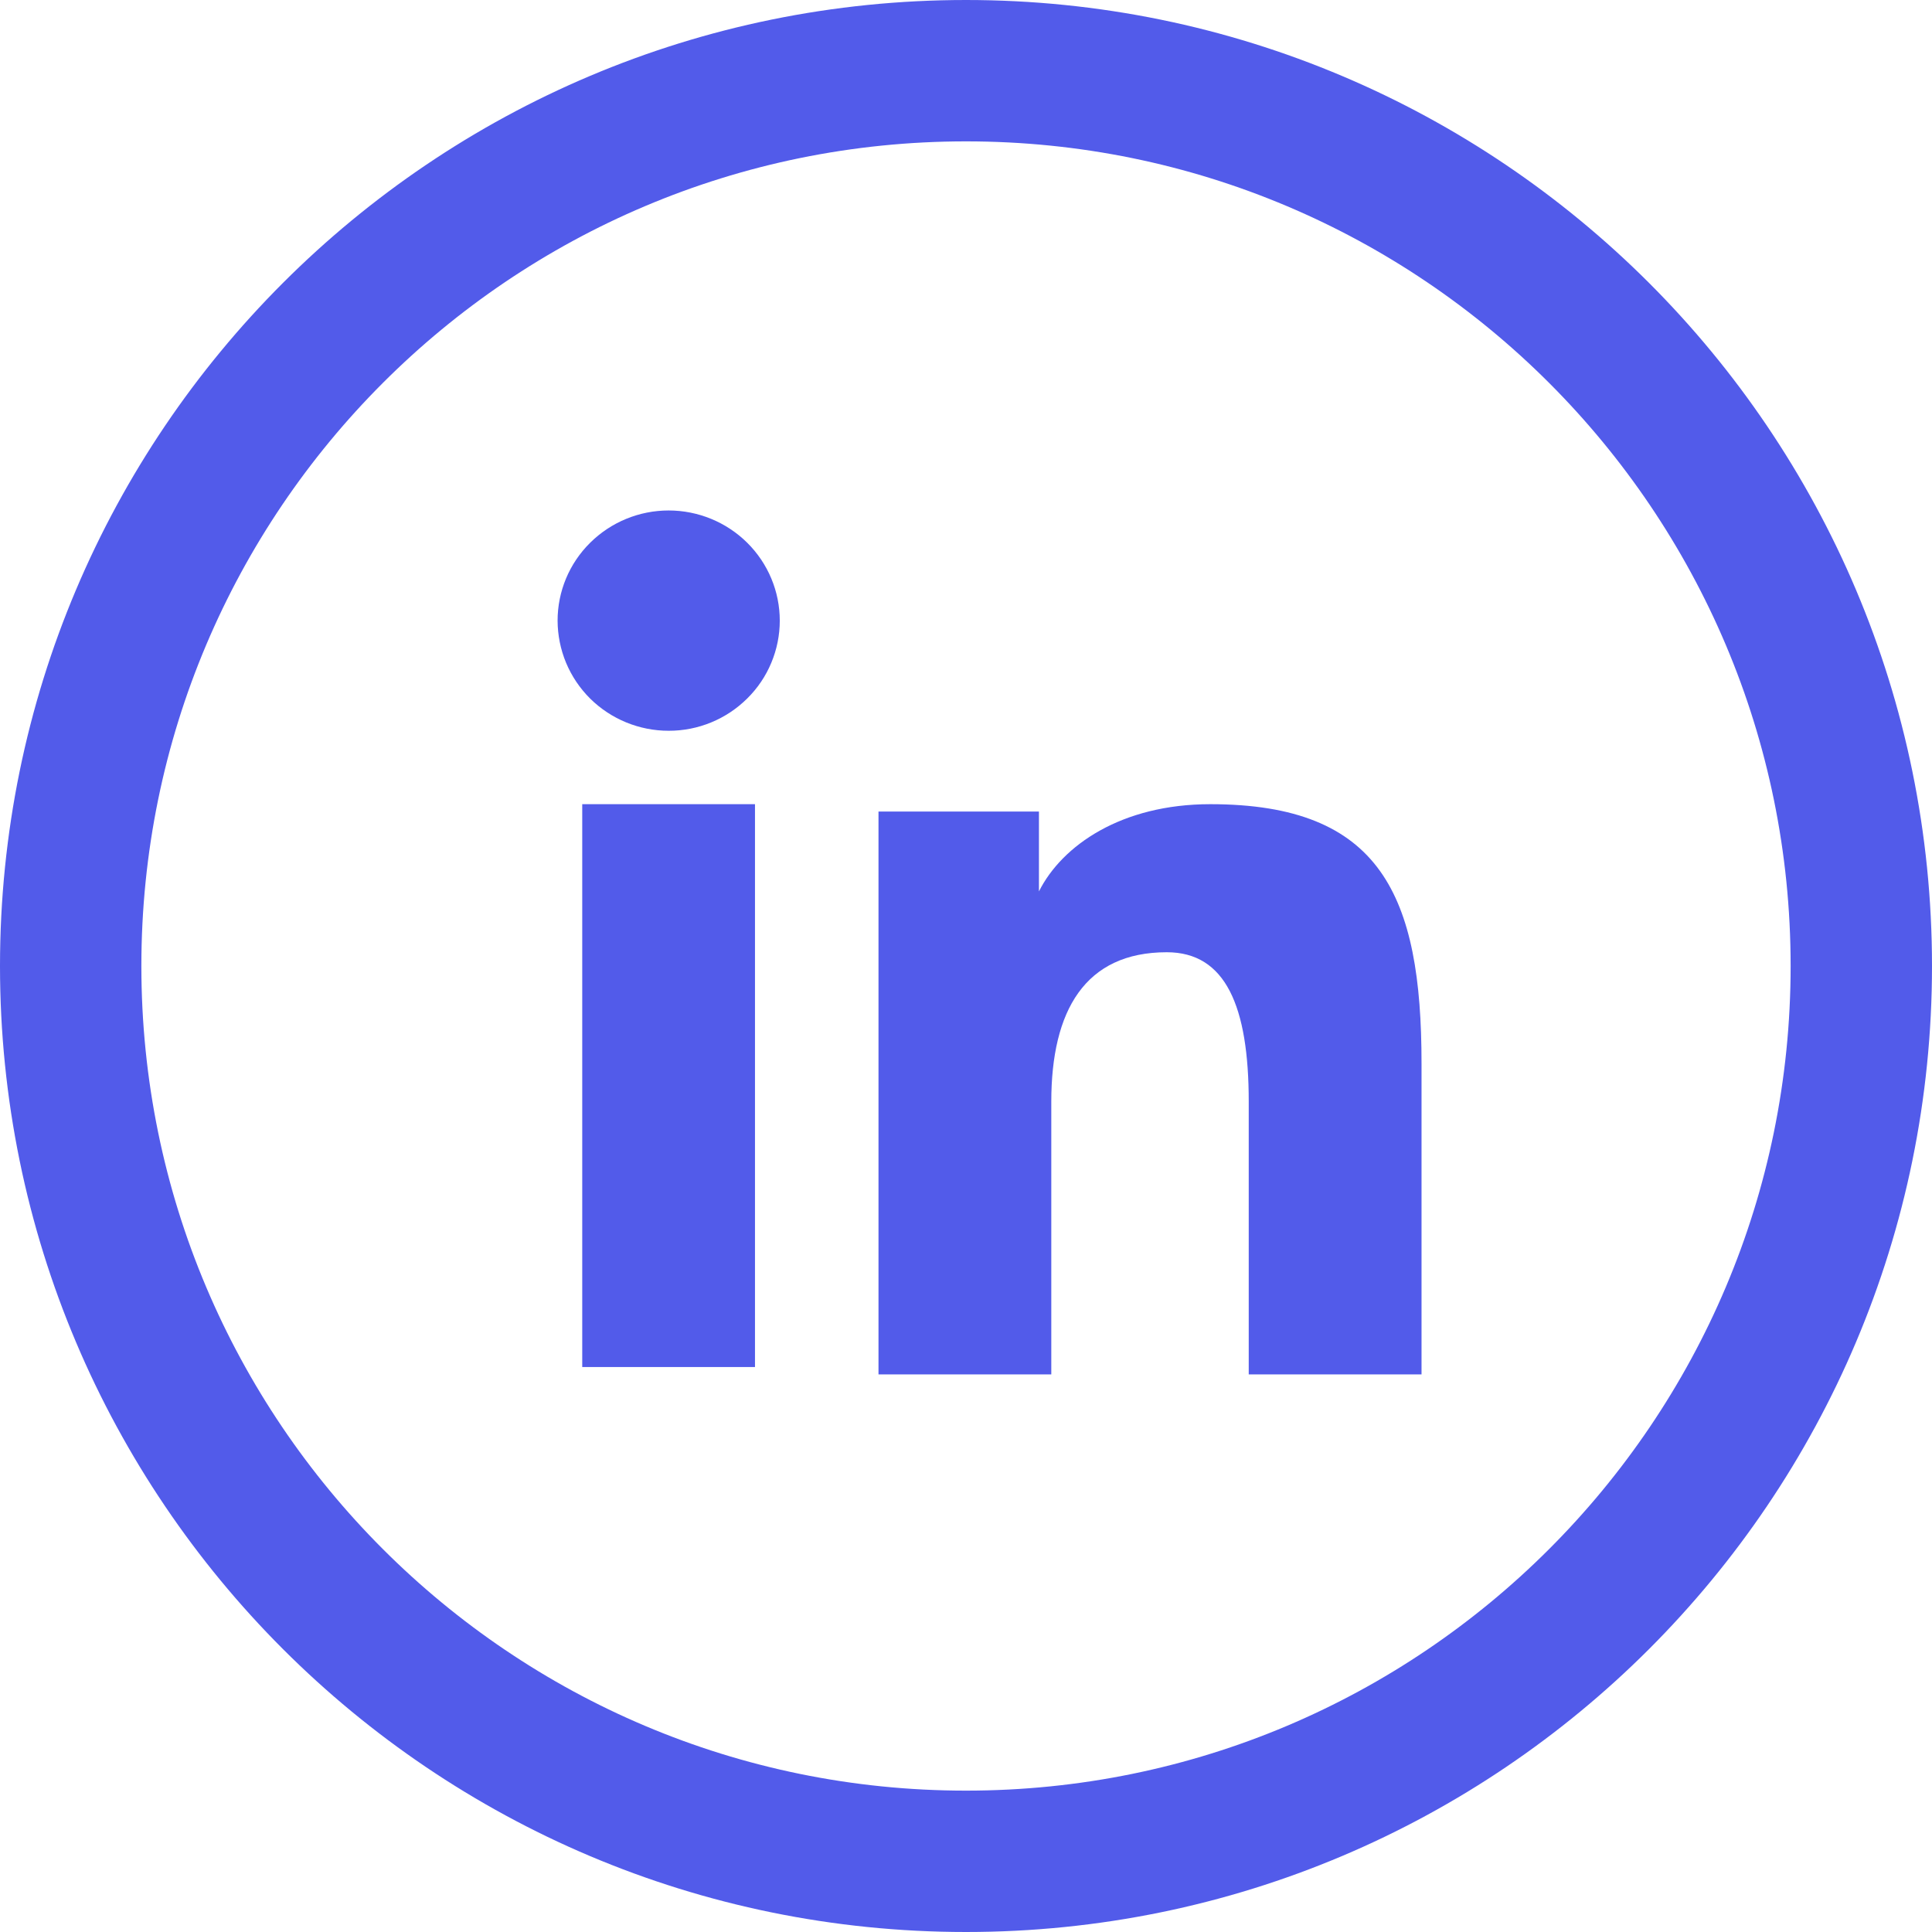
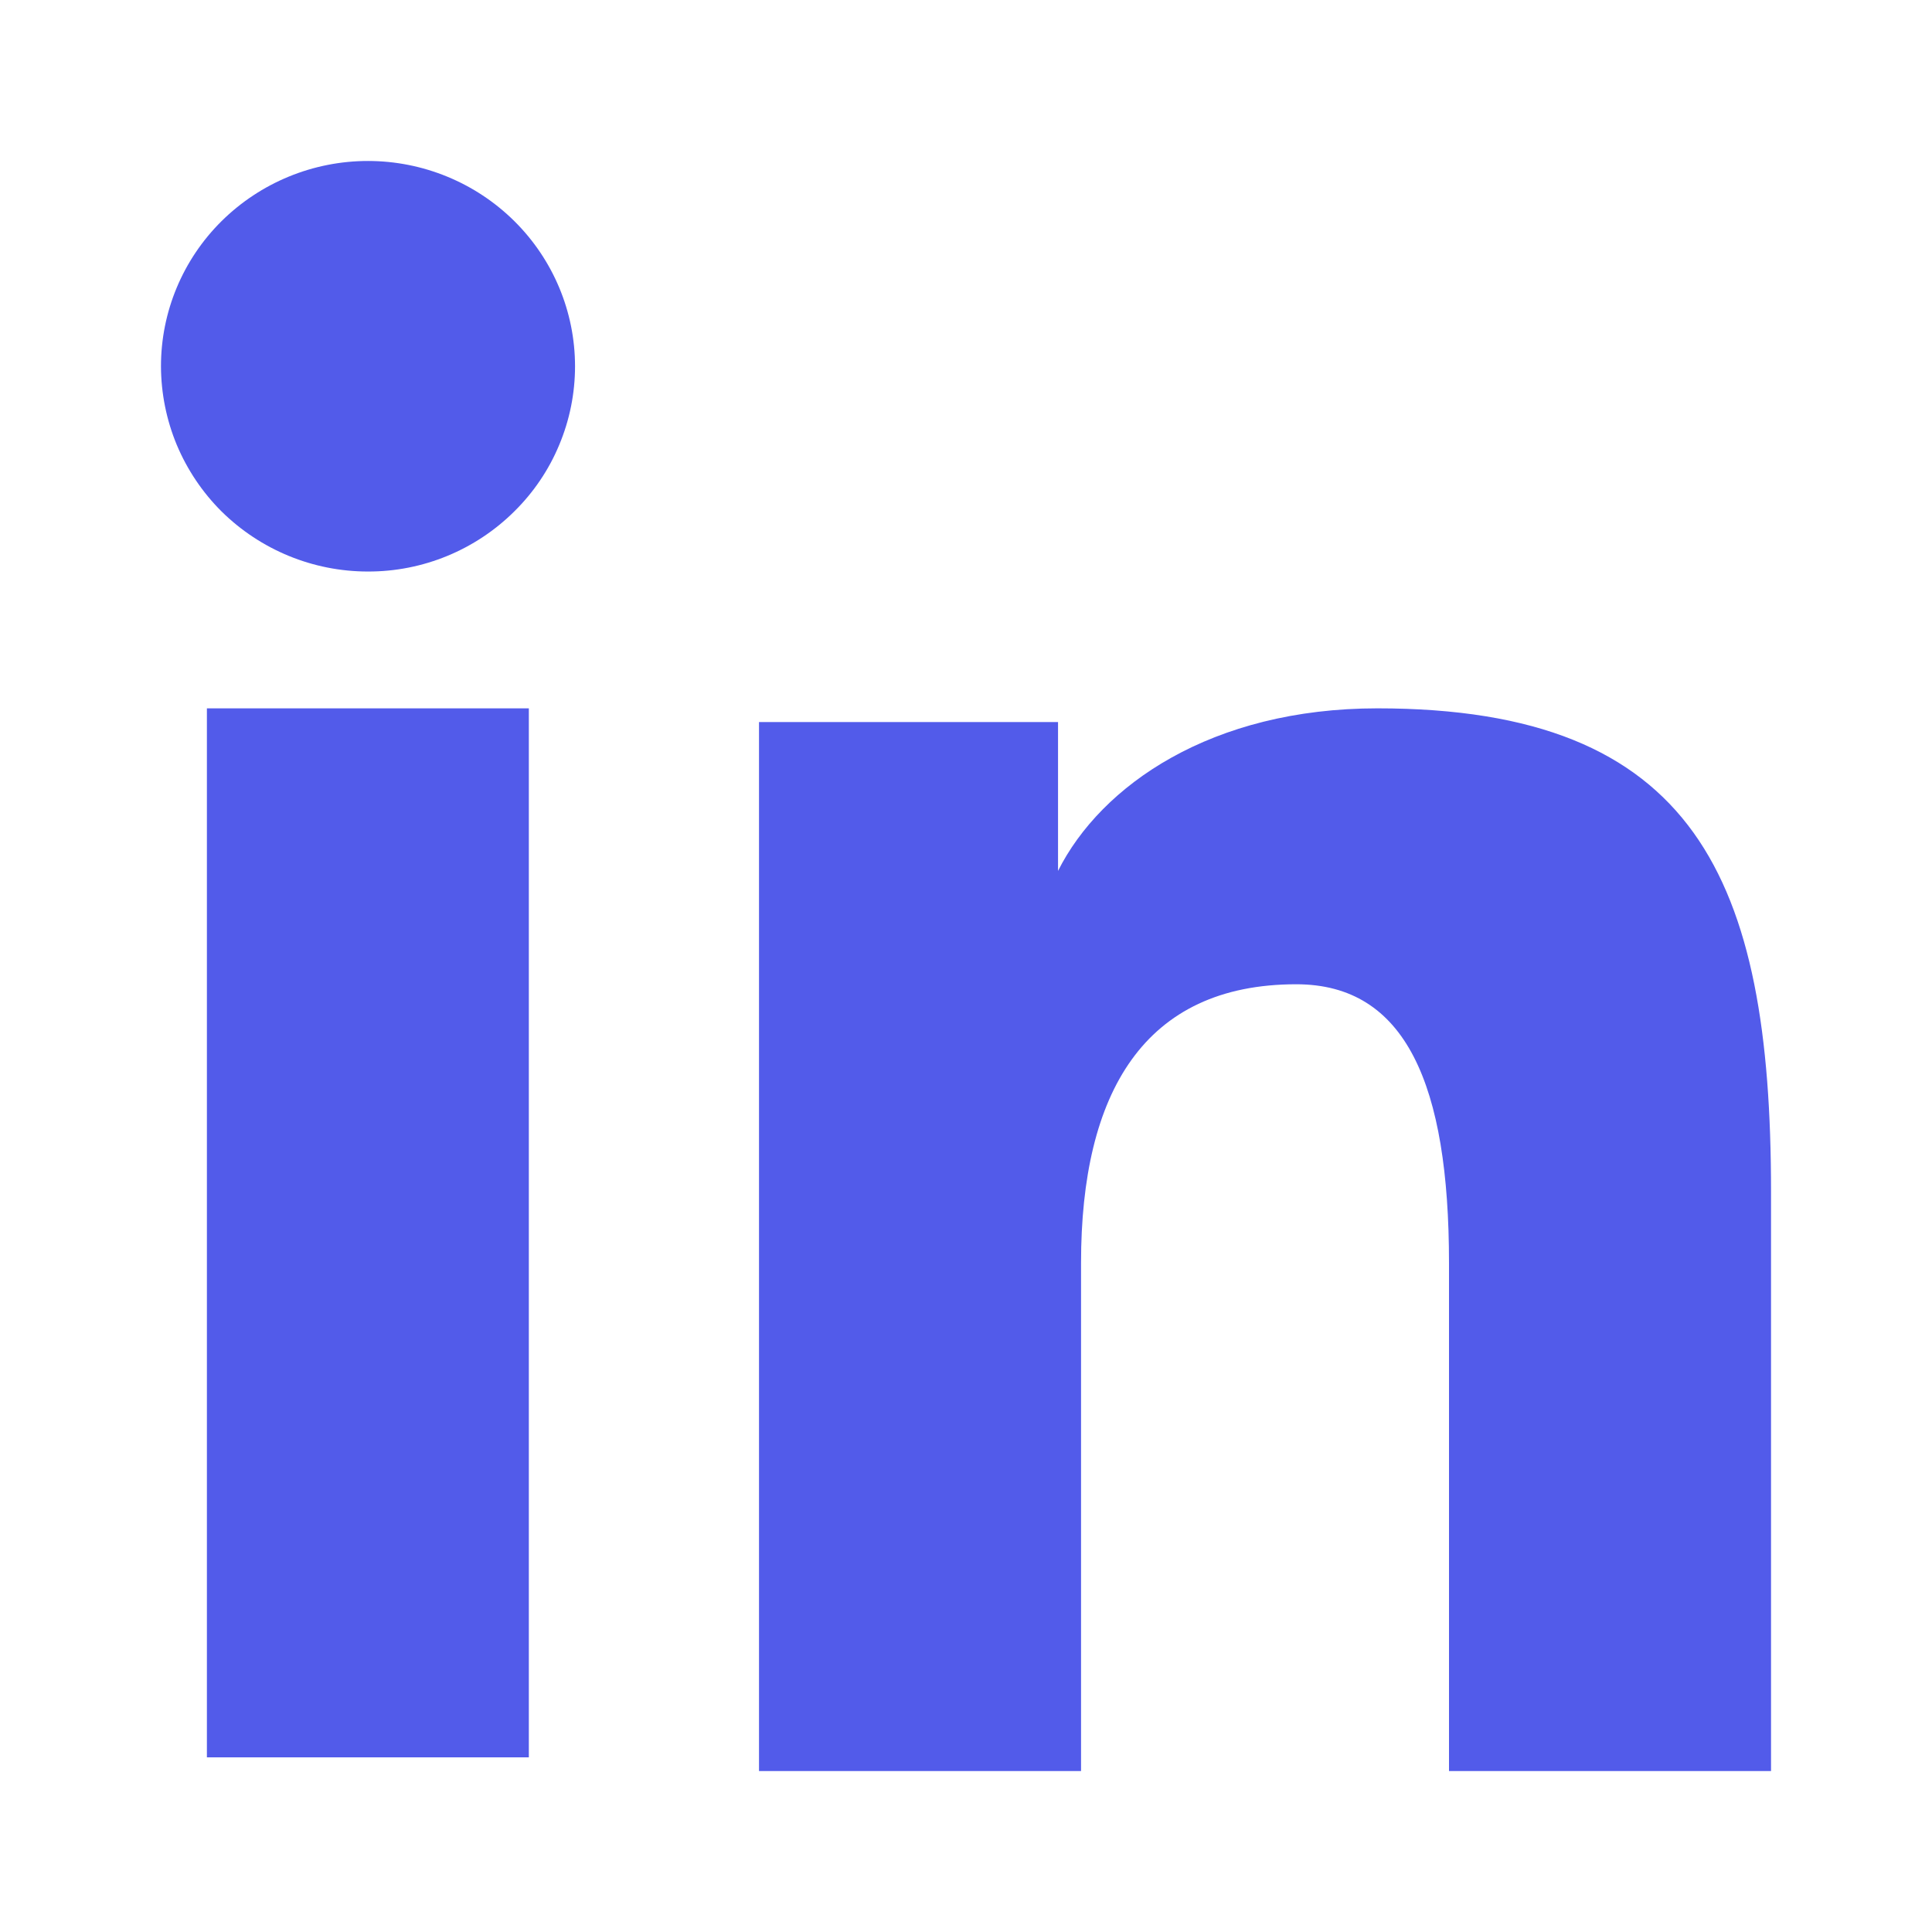
- <svg xmlns="http://www.w3.org/2000/svg" width="41" height="41" viewBox="0 0 41 41" fill="none">
-   <circle cx="20.5" cy="20.5" r="19" stroke="#525BEA" stroke-width="3" />
-   <path fill-rule="evenodd" clip-rule="evenodd" d="M18.643 17.222H22.048V18.917C22.538 17.942 23.796 17.066 25.685 17.066C29.307 17.066 30.167 19.007 30.167 22.569V29.167H26.5V23.381C26.5 21.352 26.009 20.208 24.761 20.208C23.029 20.208 22.31 21.441 22.31 23.38V29.167H18.643V17.222V17.222ZM12.356 29.011H16.022V17.066H12.356V29.011V29.011ZM16.548 13.171C16.548 13.478 16.487 13.782 16.368 14.066C16.25 14.35 16.076 14.607 15.857 14.823C15.414 15.263 14.814 15.51 14.189 15.508C13.565 15.508 12.966 15.262 12.523 14.824C12.305 14.607 12.132 14.35 12.013 14.066C11.895 13.782 11.834 13.478 11.833 13.171C11.833 12.55 12.081 11.956 12.524 11.518C12.967 11.079 13.566 10.833 14.19 10.833C14.815 10.833 15.415 11.08 15.857 11.518C16.299 11.956 16.548 12.55 16.548 13.171Z" fill="#525BEA" />
+ <svg xmlns="http://www.w3.org/2000/svg" width="22" height="22" viewBox="0 0 22 22" fill="none">
+   <path fill-rule="evenodd" clip-rule="evenodd" d="M8.643 8.222H12.048V9.917C12.538 8.942 13.796 8.066 15.685 8.066C19.307 8.066 20.167 10.007 20.167 13.569V20.167H16.5V14.381C16.5 12.352 16.009 11.208 14.761 11.208C13.029 11.208 12.31 12.441 12.31 14.38V20.167H8.643V8.222ZM2.356 20.011H6.022V8.066H2.356V20.011ZM6.548 4.171C6.548 4.478 6.487 4.782 6.368 5.066C6.25 5.35 6.076 5.607 5.857 5.823C5.414 6.263 4.814 6.51 4.189 6.508C3.565 6.508 2.967 6.262 2.523 5.824C2.305 5.607 2.132 5.349 2.013 5.066C1.895 4.782 1.834 4.478 1.833 4.171C1.833 3.55 2.081 2.956 2.523 2.518C2.967 2.079 3.566 1.833 4.19 1.833C4.815 1.833 5.415 2.08 5.857 2.518C6.299 2.956 6.548 3.55 6.548 4.171Z" fill="#525BEA" />
</svg>
